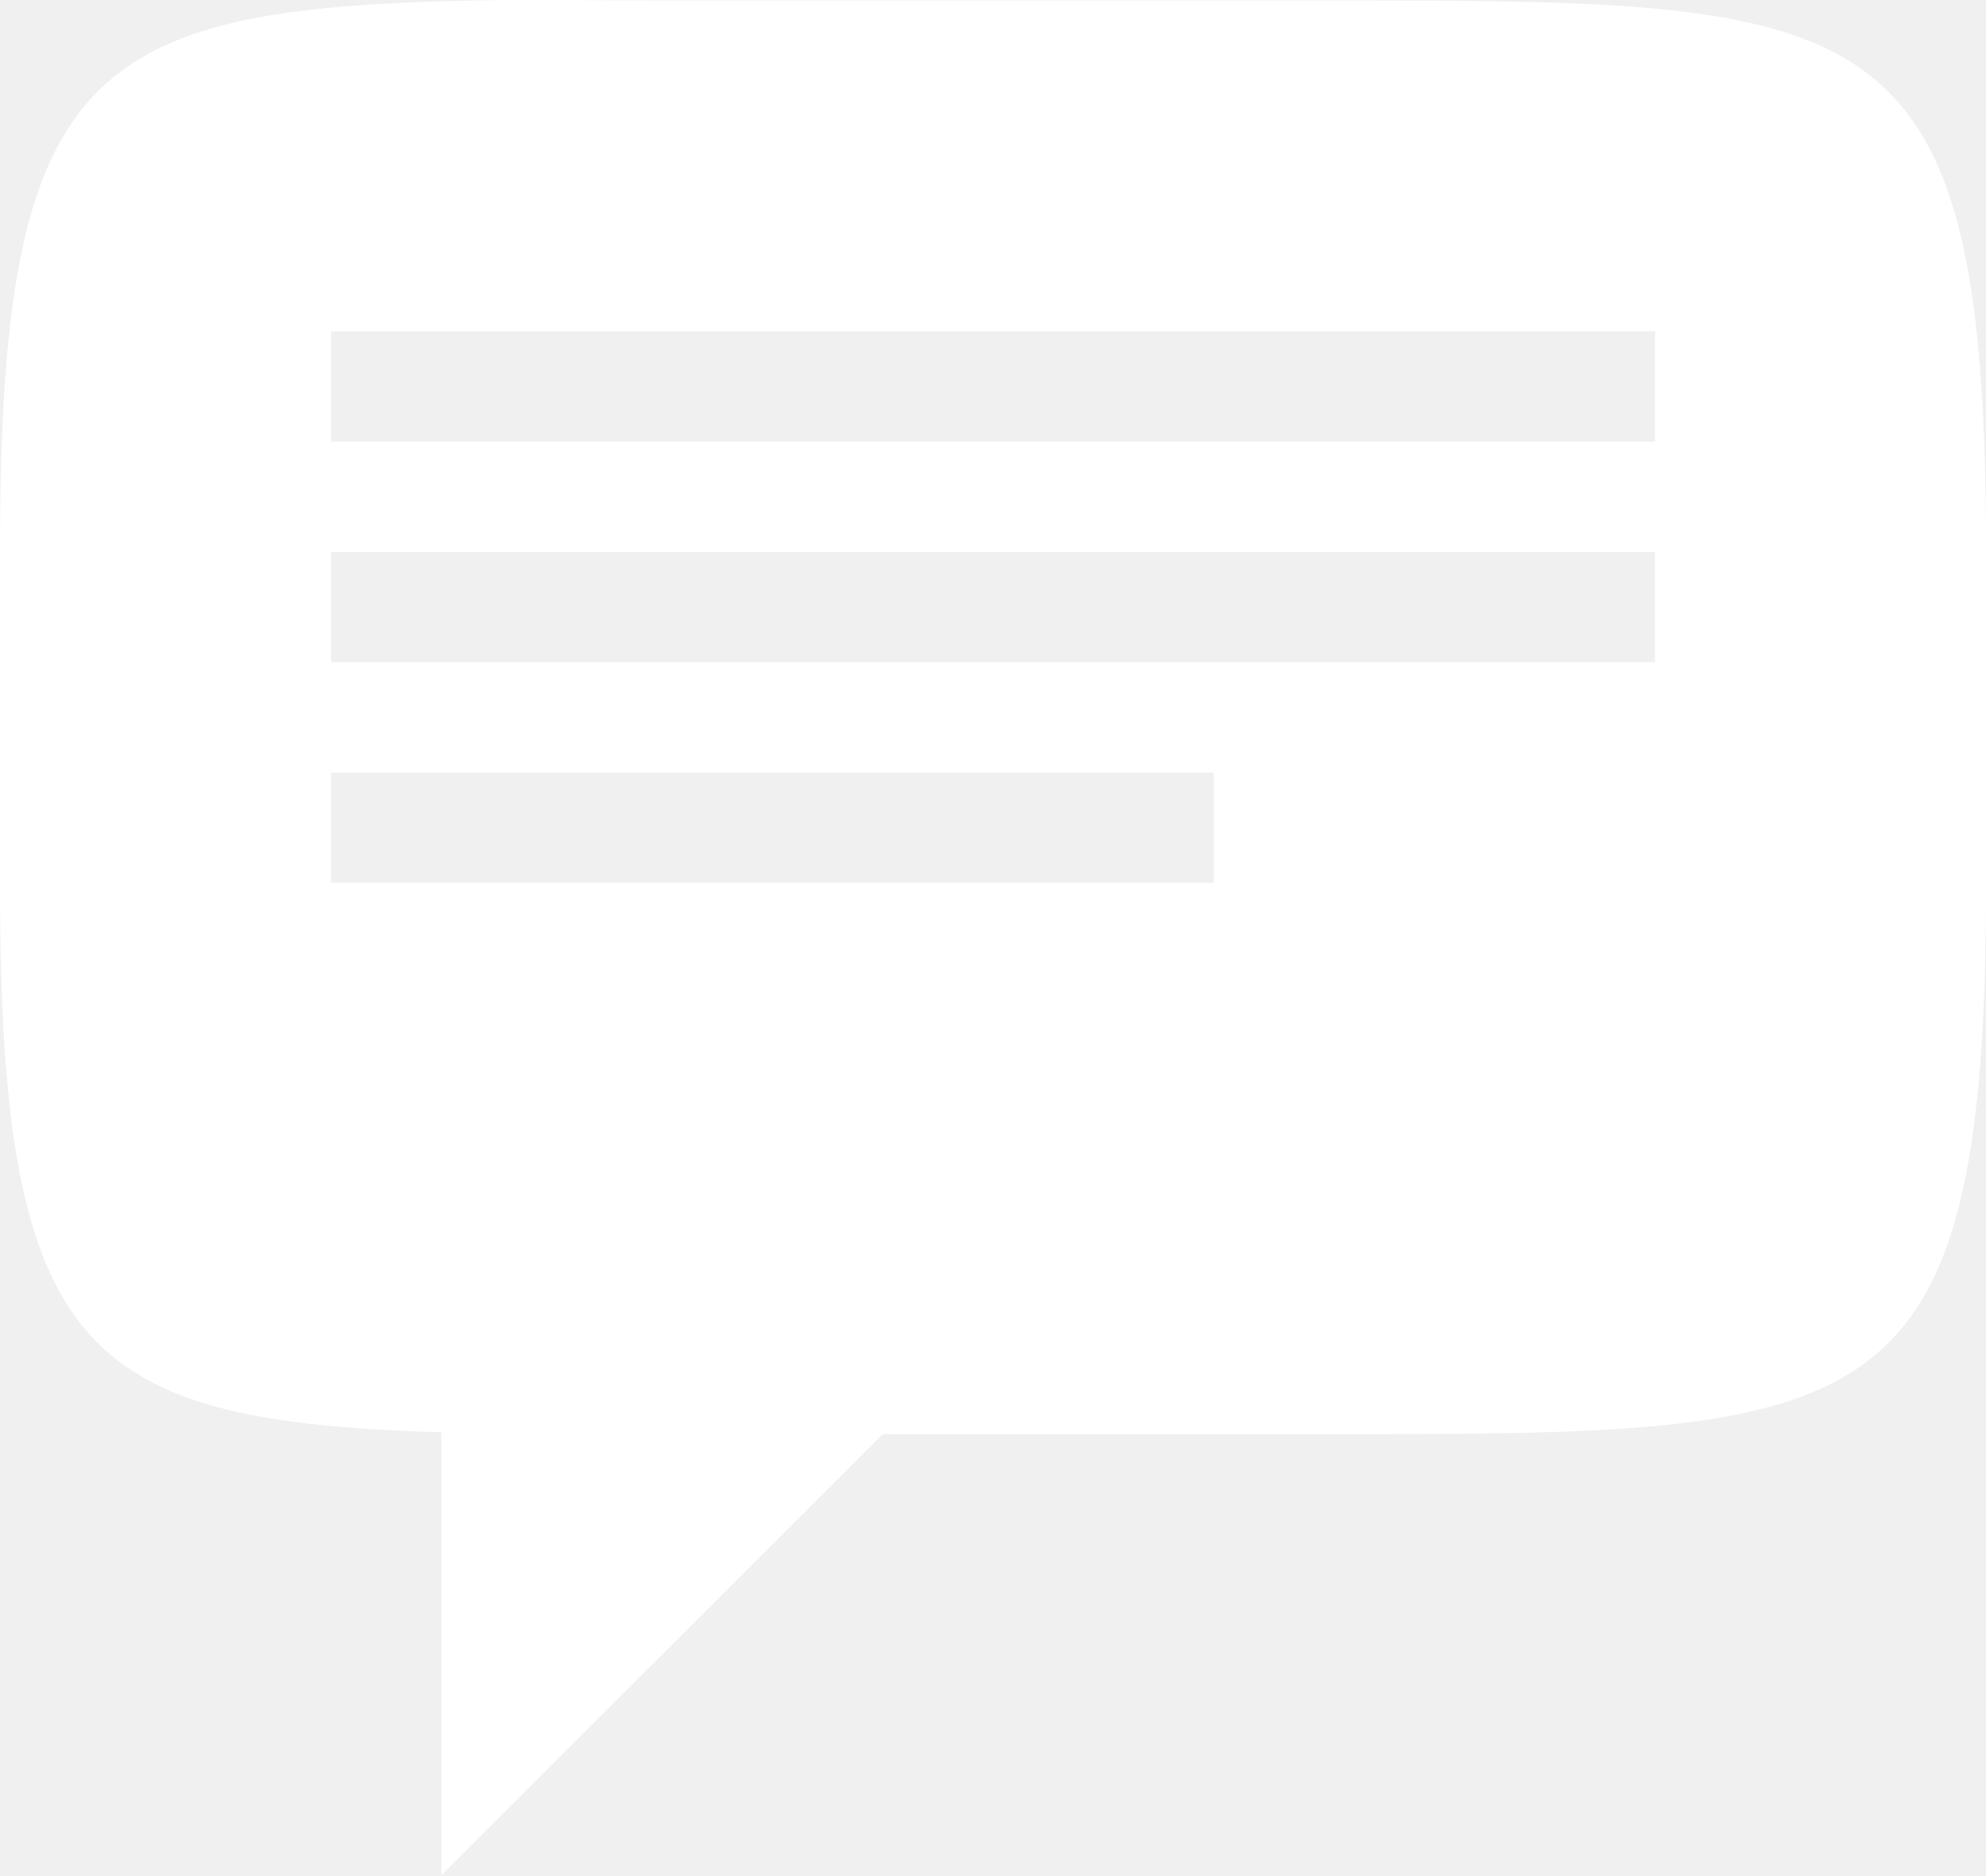
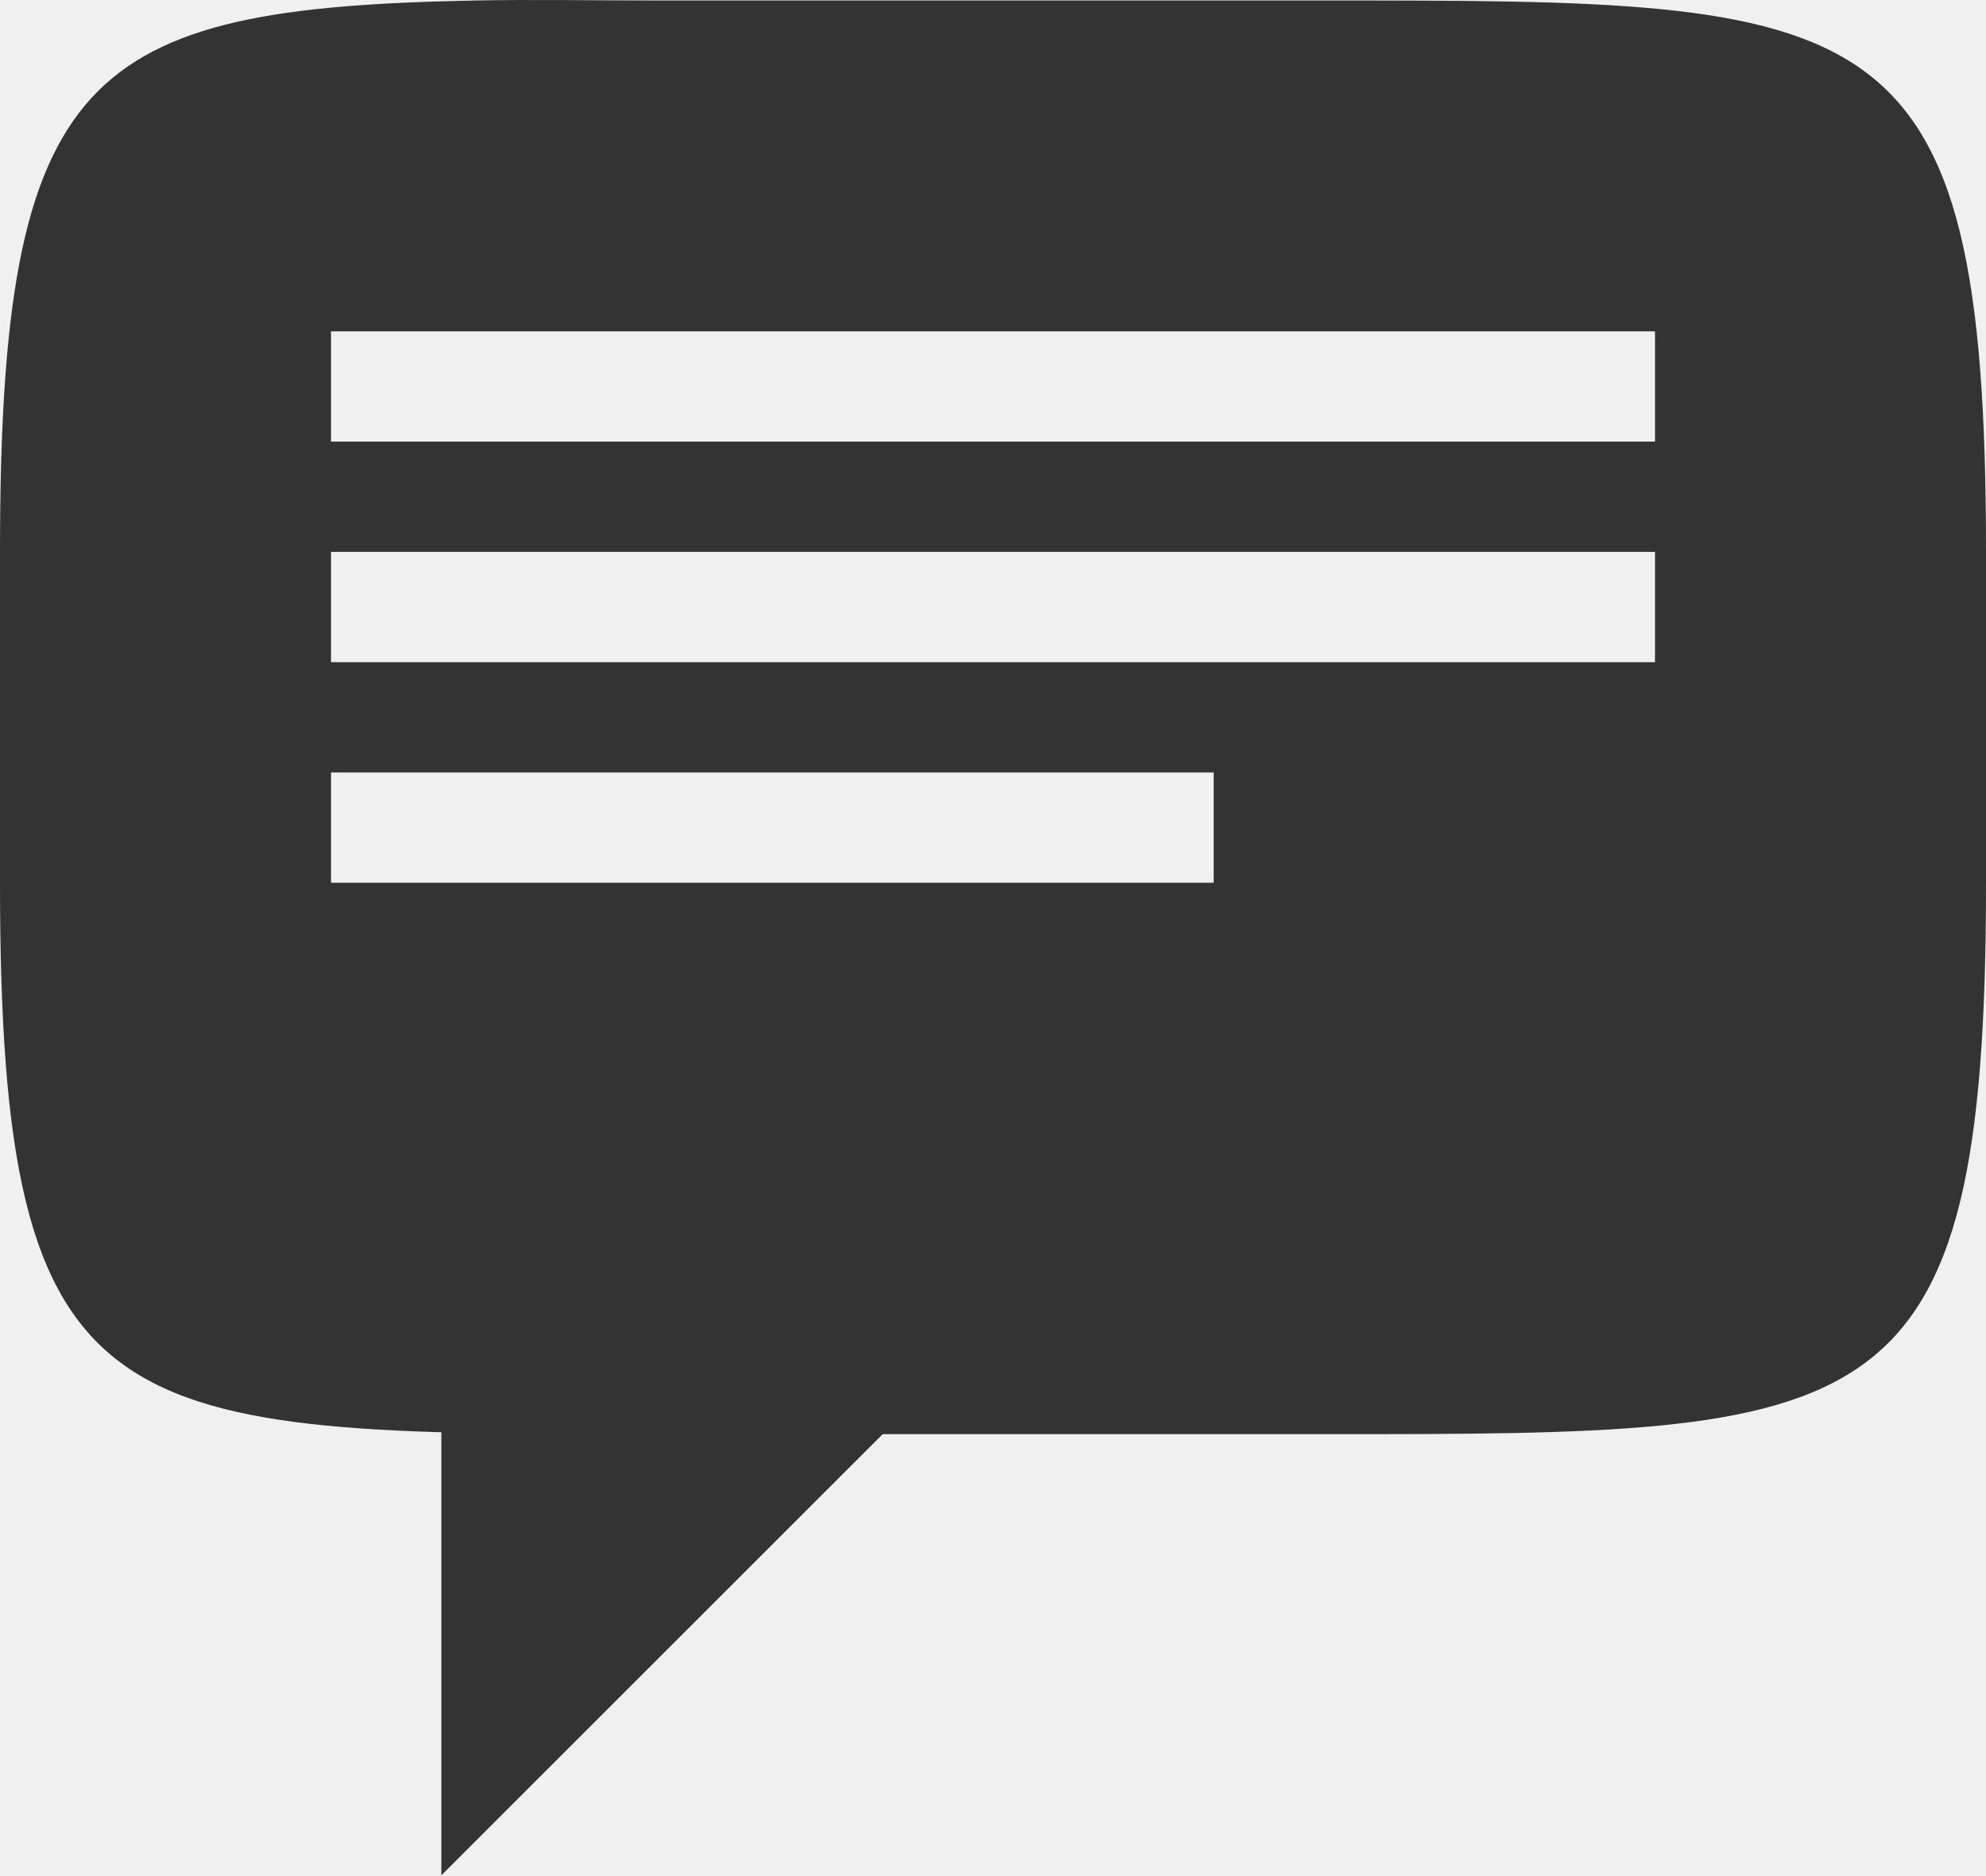
- <svg xmlns="http://www.w3.org/2000/svg" height="100%" width="100%" version="1.1" viewBox="0 0 90 85">
-   <g transform="matrix(5,0,0,4.998719,-15,-5160.467)">
-     <g fill="#FFF" transform="translate(-789,604.3622)">
-       <path style="color:black;enable-background:accumulate;" fill-rule="nonzero" d="M7.312,4c-3.541,0.068-4.312,0.625-4.312,5v3c0,5,1,5,6,5h6c5,0,6,0,6-5v-3c0-5-1-5-6-5h-6c-0.625,0-1.182-0.01-1.688,0zm-1.312,3h12v1h-12v-1zm0,2h12v1h-12v-1zm0,2h8v1h-8v-1z" transform="translate(789,424)" />
-       <path d="m796,440,0,5,5-5z" />
+ <svg xmlns="http://www.w3.org/2000/svg" id="svg2" height="100%" width="100%" version="1.1" viewBox="0 0 90 85">
+   <g id="g4" fill="#333" transform="matrix(5,0,0,4.998719,-15,-5160.467)">
+     <g id="g6" transform="translate(-789,604.3622)" fill="#333">
+       <path id="path8" style="color:black;enable-background:accumulate;" d="M7.312,4c-3.541,0.068-4.312,0.625-4.312,5v3c0,5,1,5,6,5h6c5,0,6,0,6-5v-3c0-5-1-5-6-5h-6c-0.625,0-1.182-0.01-1.688,0zm-1.312,3h12v1h-12v-1zm0,2h12v1h-12v-1zm0,2h8v1h-8v-1z" fill-rule="nonzero" transform="translate(789,424)" />
+       <path id="path10" d="m796,440,0,5,5-5z" />
    </g>
  </g>
</svg>
